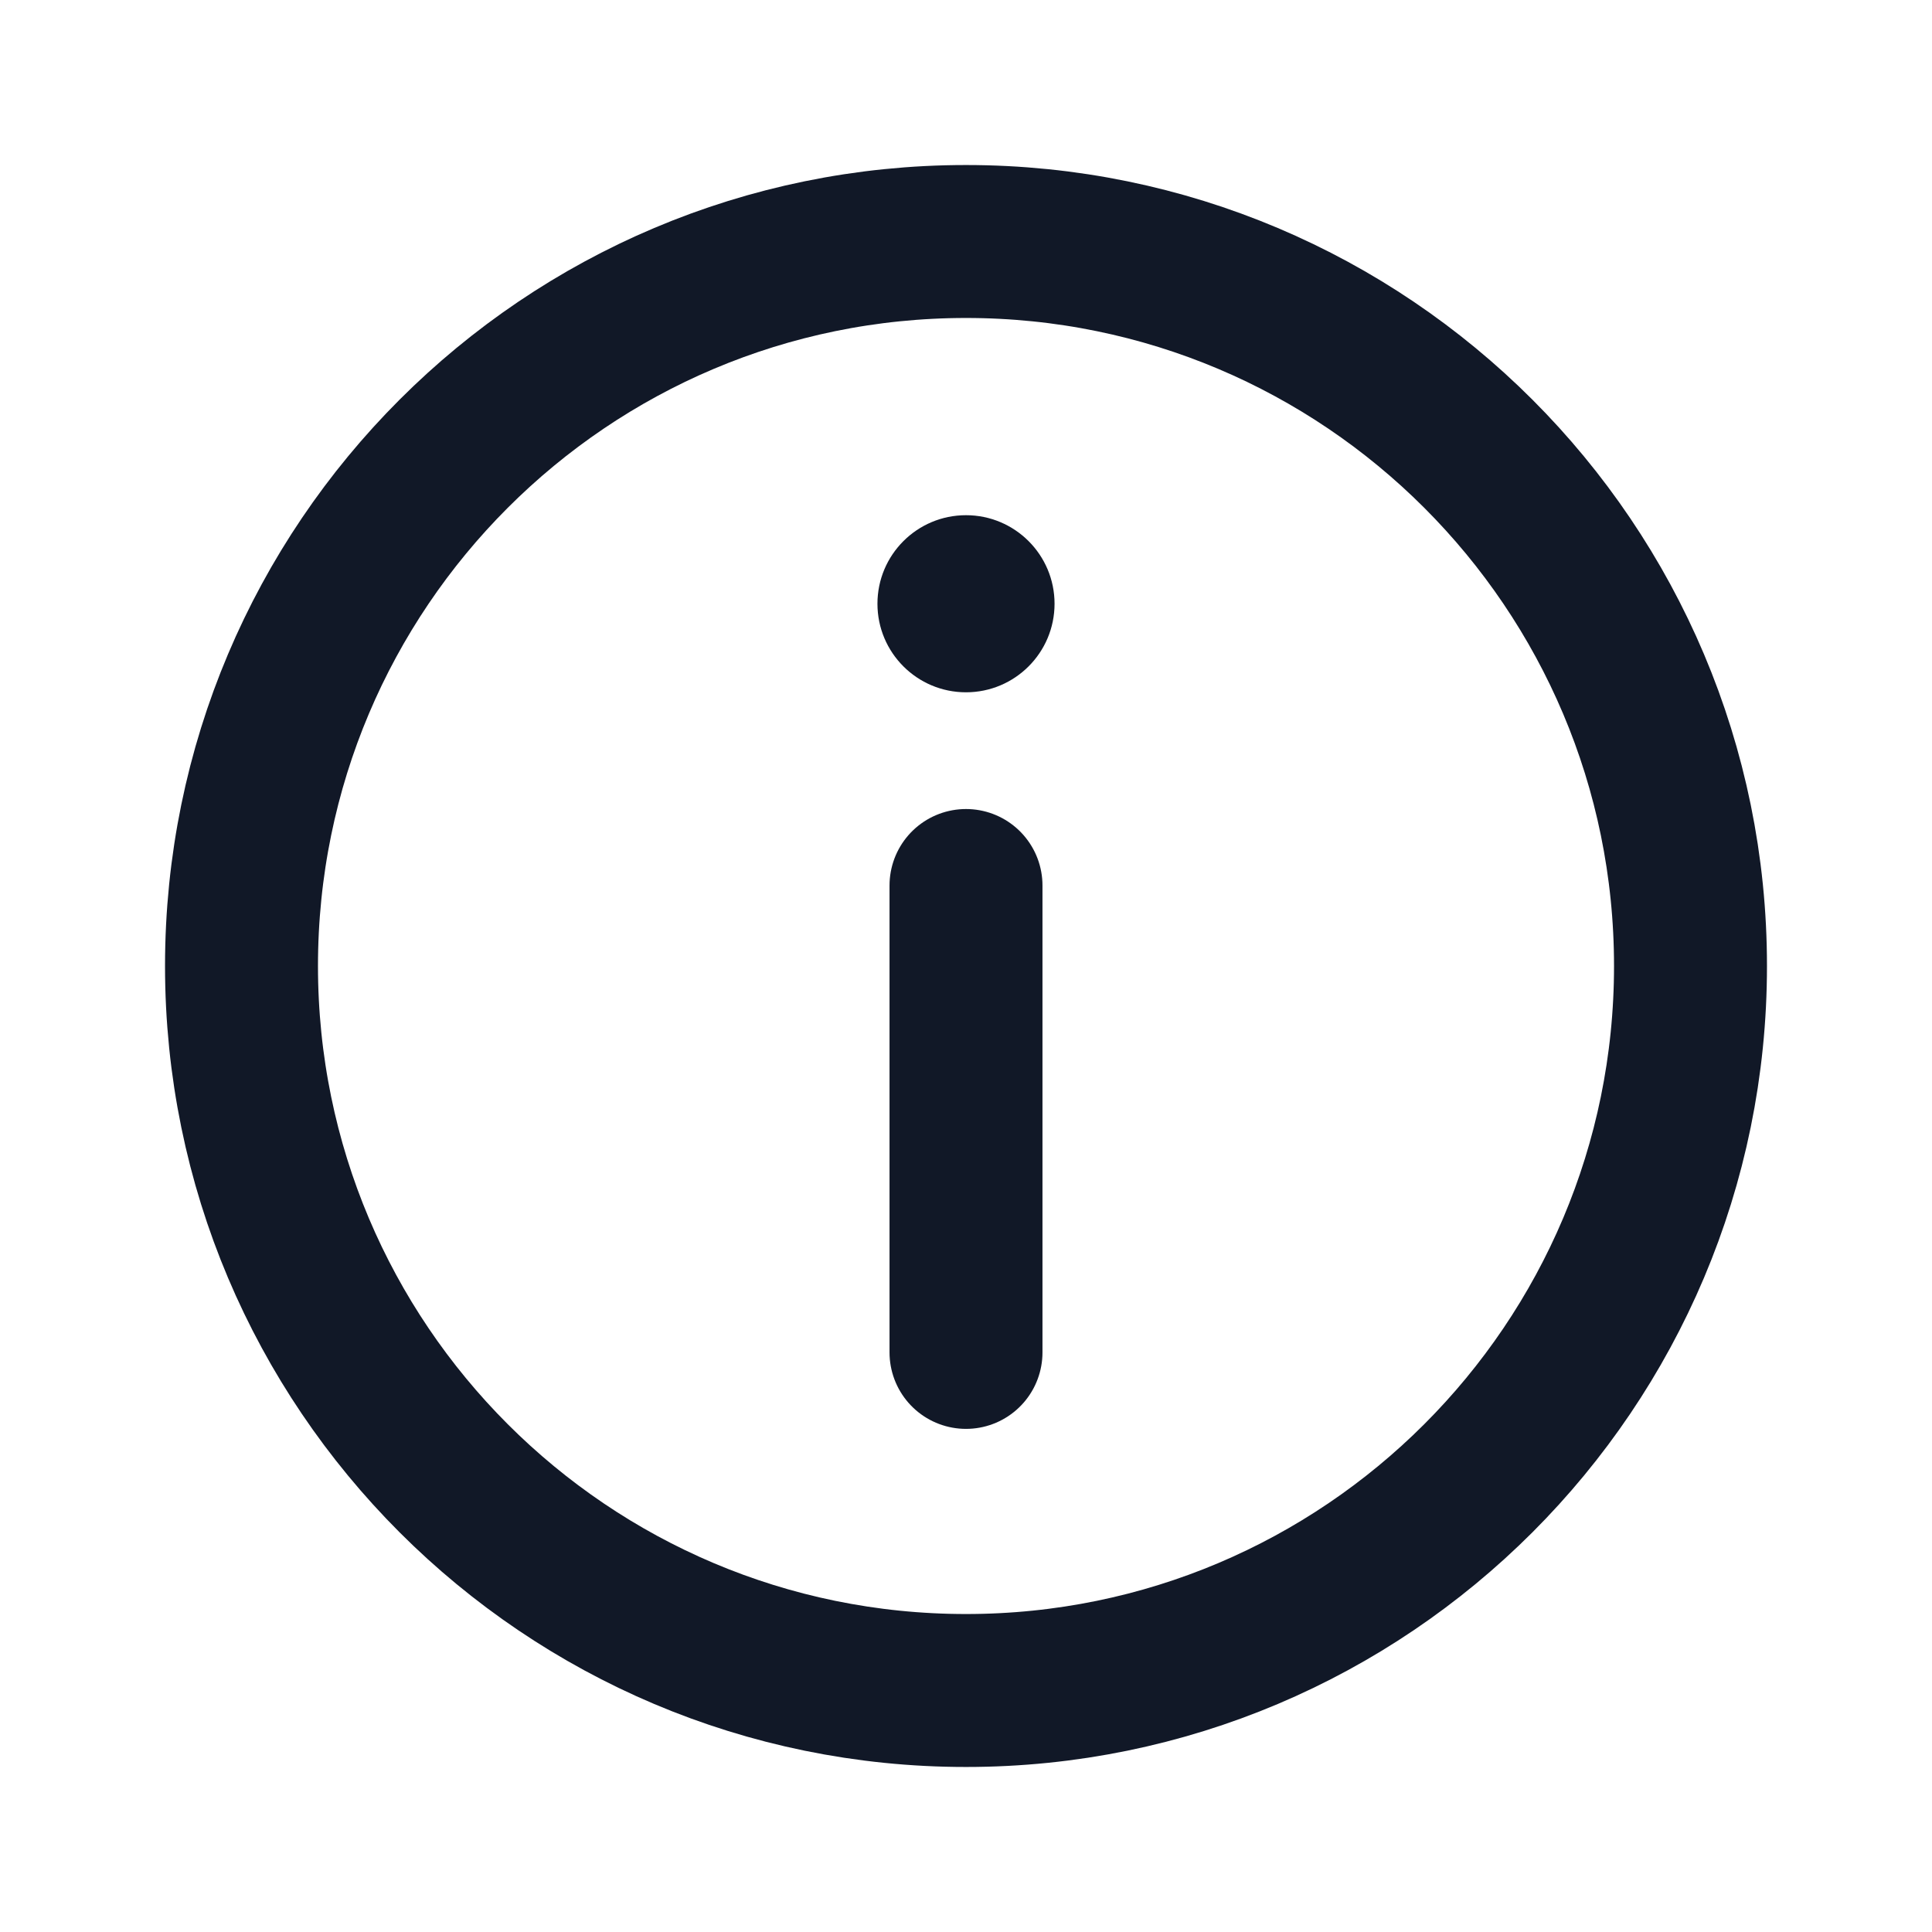
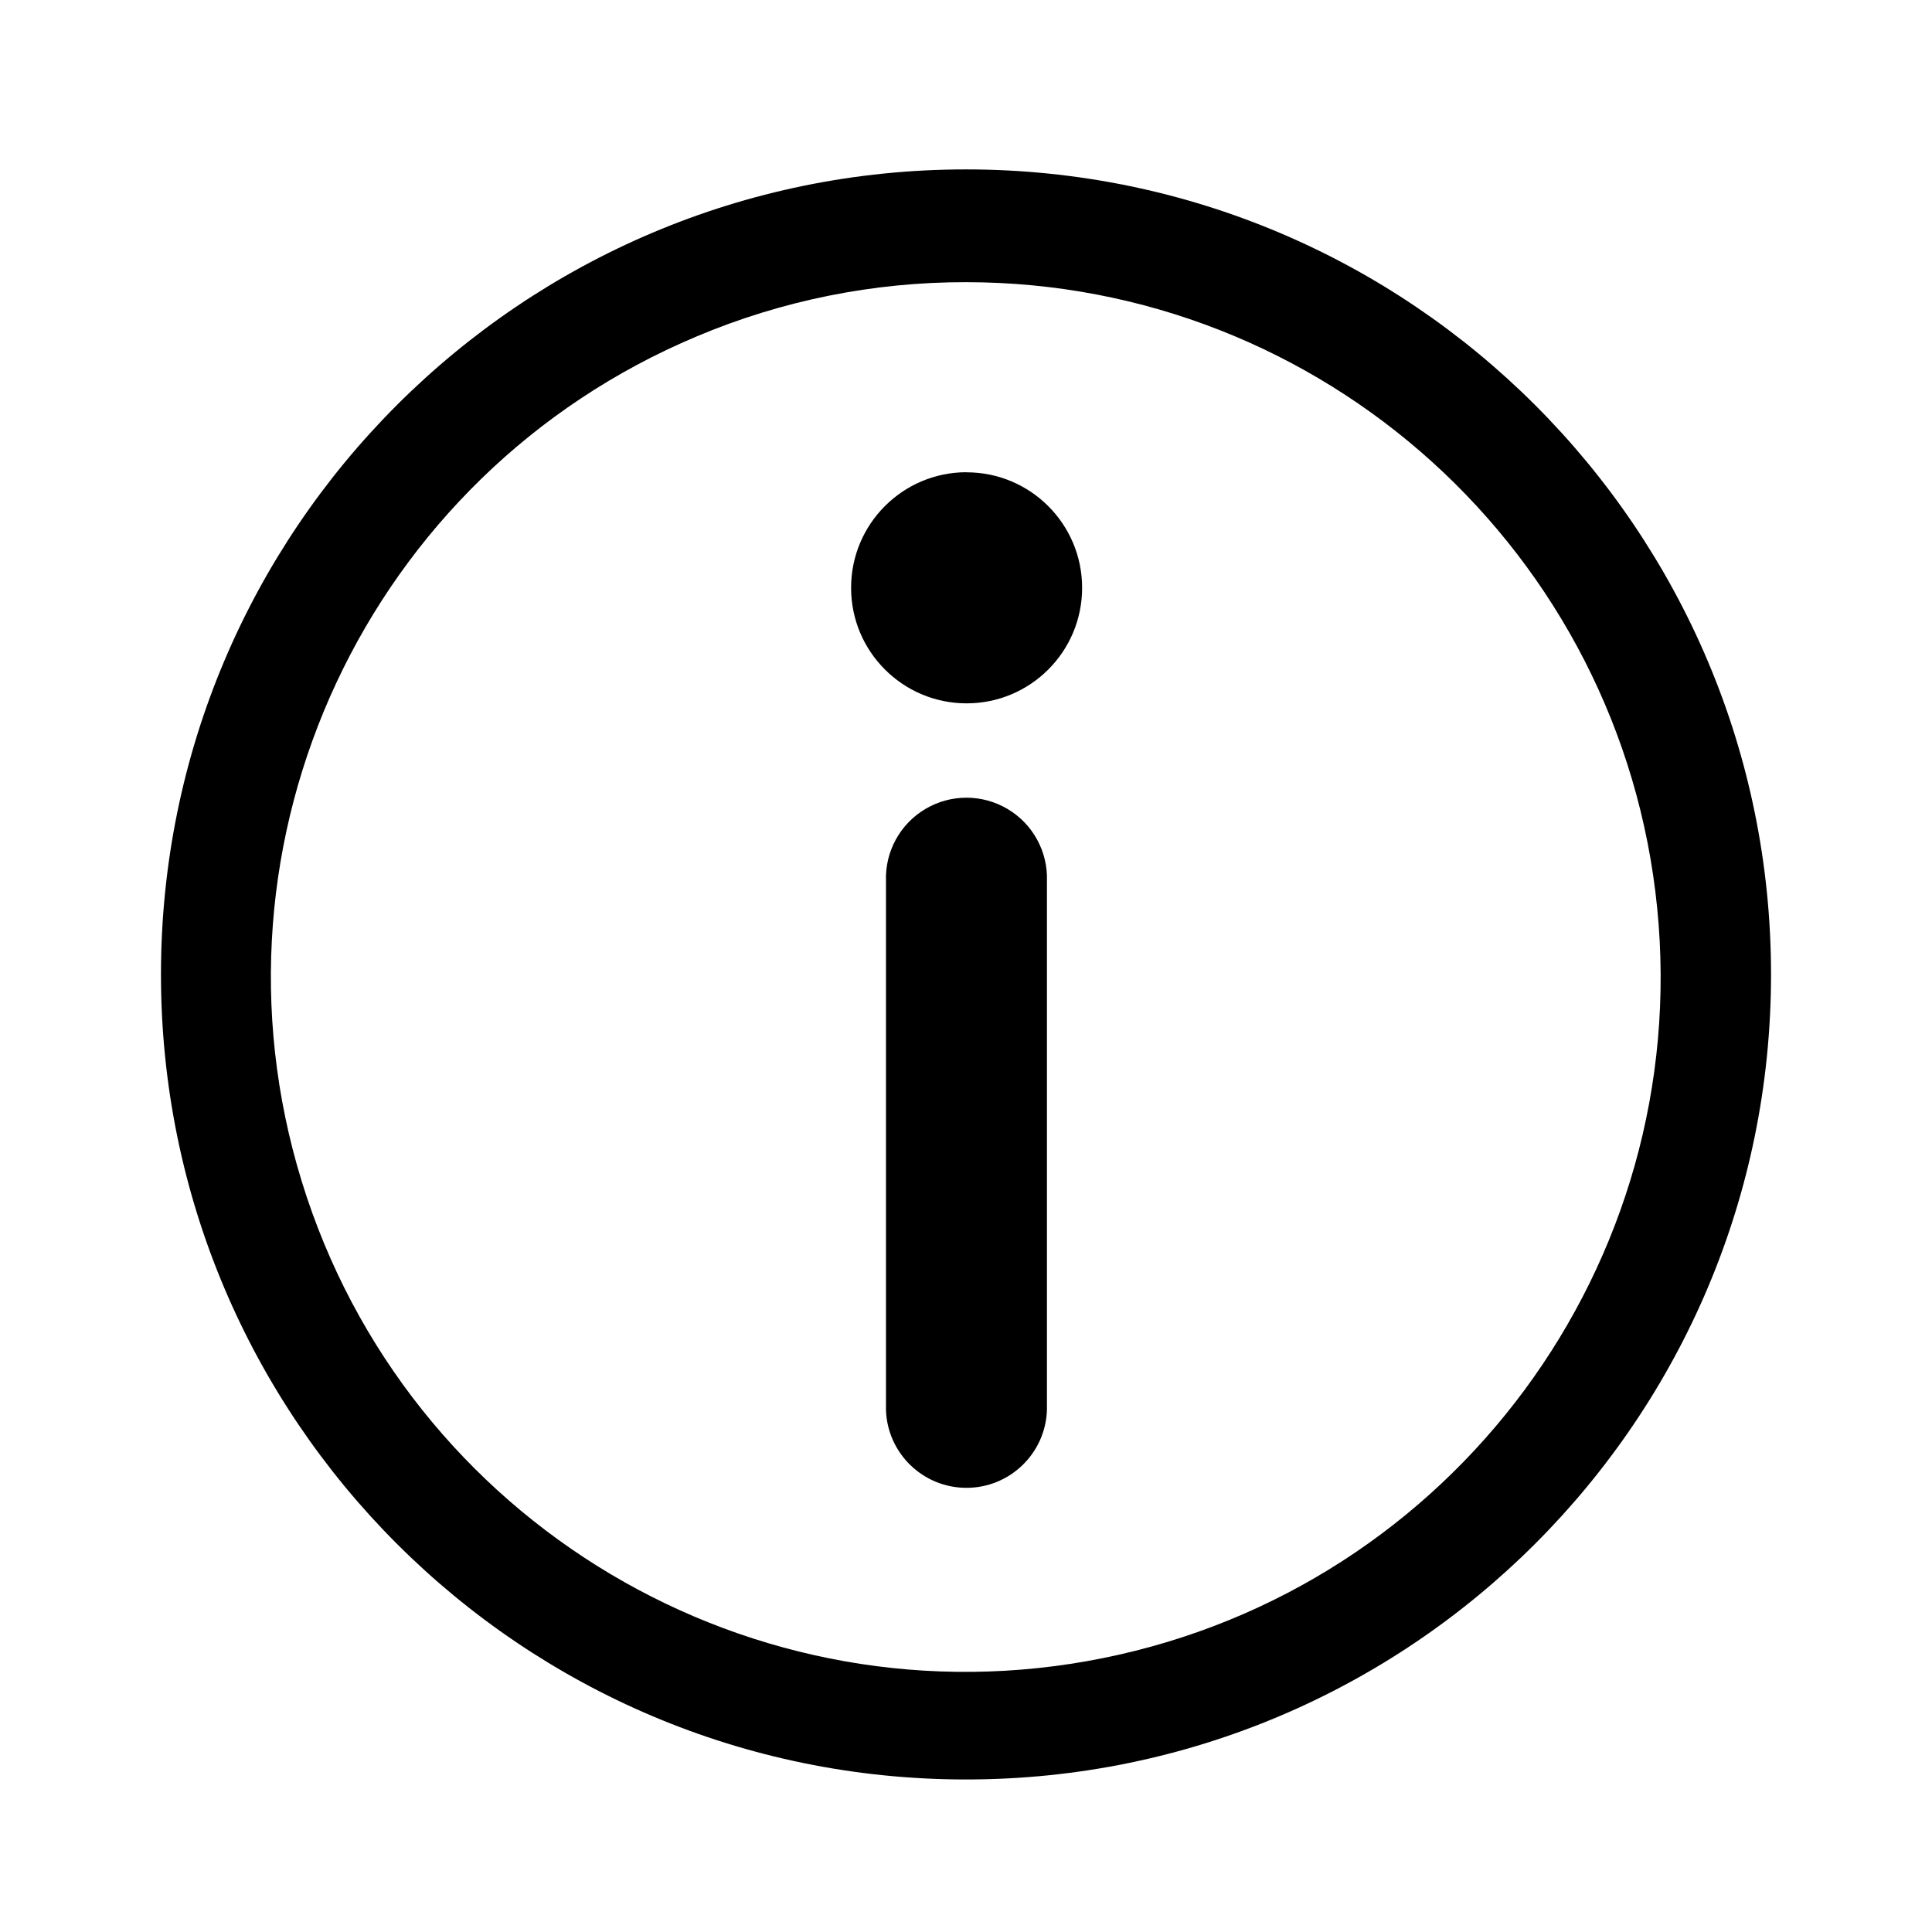
- <svg xmlns="http://www.w3.org/2000/svg" viewBox="0 0 24 24" fill="none">
-   <circle cx="12" cy="12" r="9" stroke="#111827" stroke-width="1.9" stroke-linecap="round" stroke-linejoin="round" />
-   <path d="M12 11V16.8" stroke="#111827" stroke-width="1.9" stroke-linecap="round" stroke-linejoin="round" />
-   <circle cx="12" cy="7.5" r="1.1" fill="#111827" />
+ <svg xmlns="http://www.w3.org/2000/svg" fill="#000000" width="800px" height="800px" viewBox="-1 0 19 19" class="cf-icon-svg">
+   <path d="M16.417 9.583A7.917 7.917 0 1 1 8.5 1.666a7.917 7.917 0 0 1 7.917 7.917zM5.85 3.309a6.833 6.833 0 1 0 2.65-.534 6.787 6.787 0 0 0-2.65.534zm2.654 1.336A1.136 1.136 0 1 1 7.37 5.78a1.136 1.136 0 0 1 1.135-1.136zm.792 9.223V8.665a.792.792 0 1 0-1.583 0v5.203a.792.792 0 0 0 1.583 0z" />
</svg>
